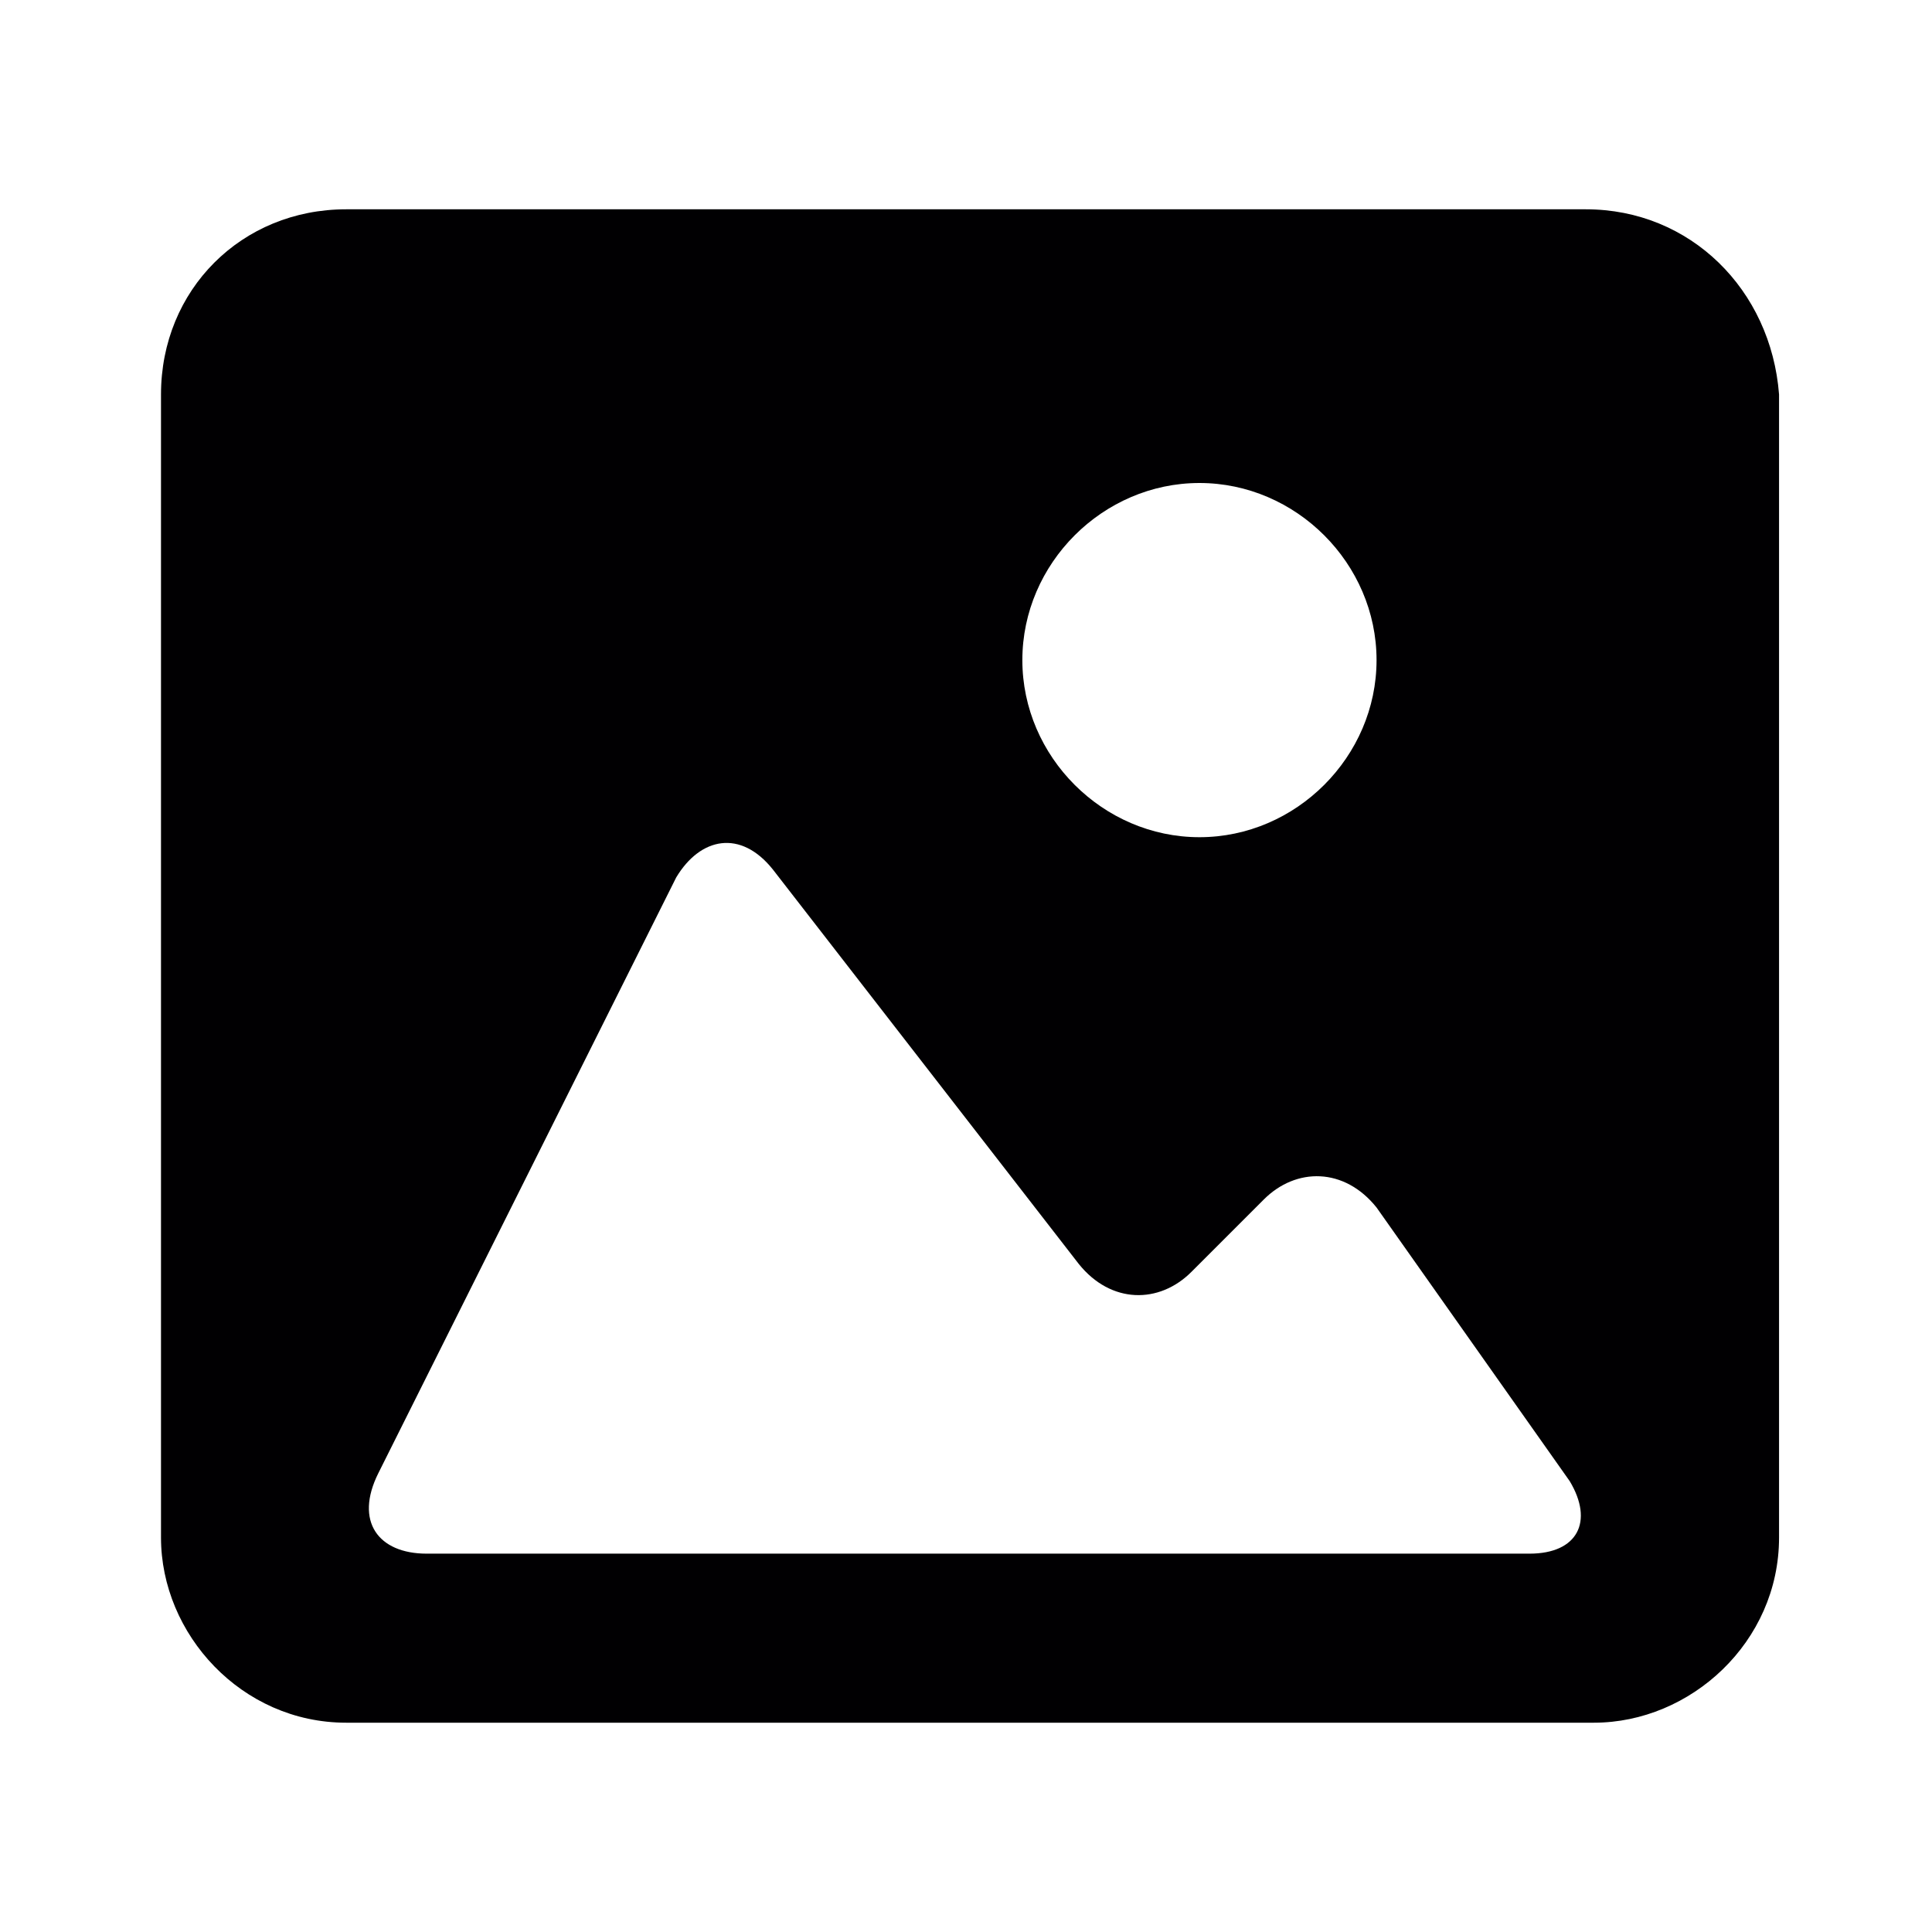
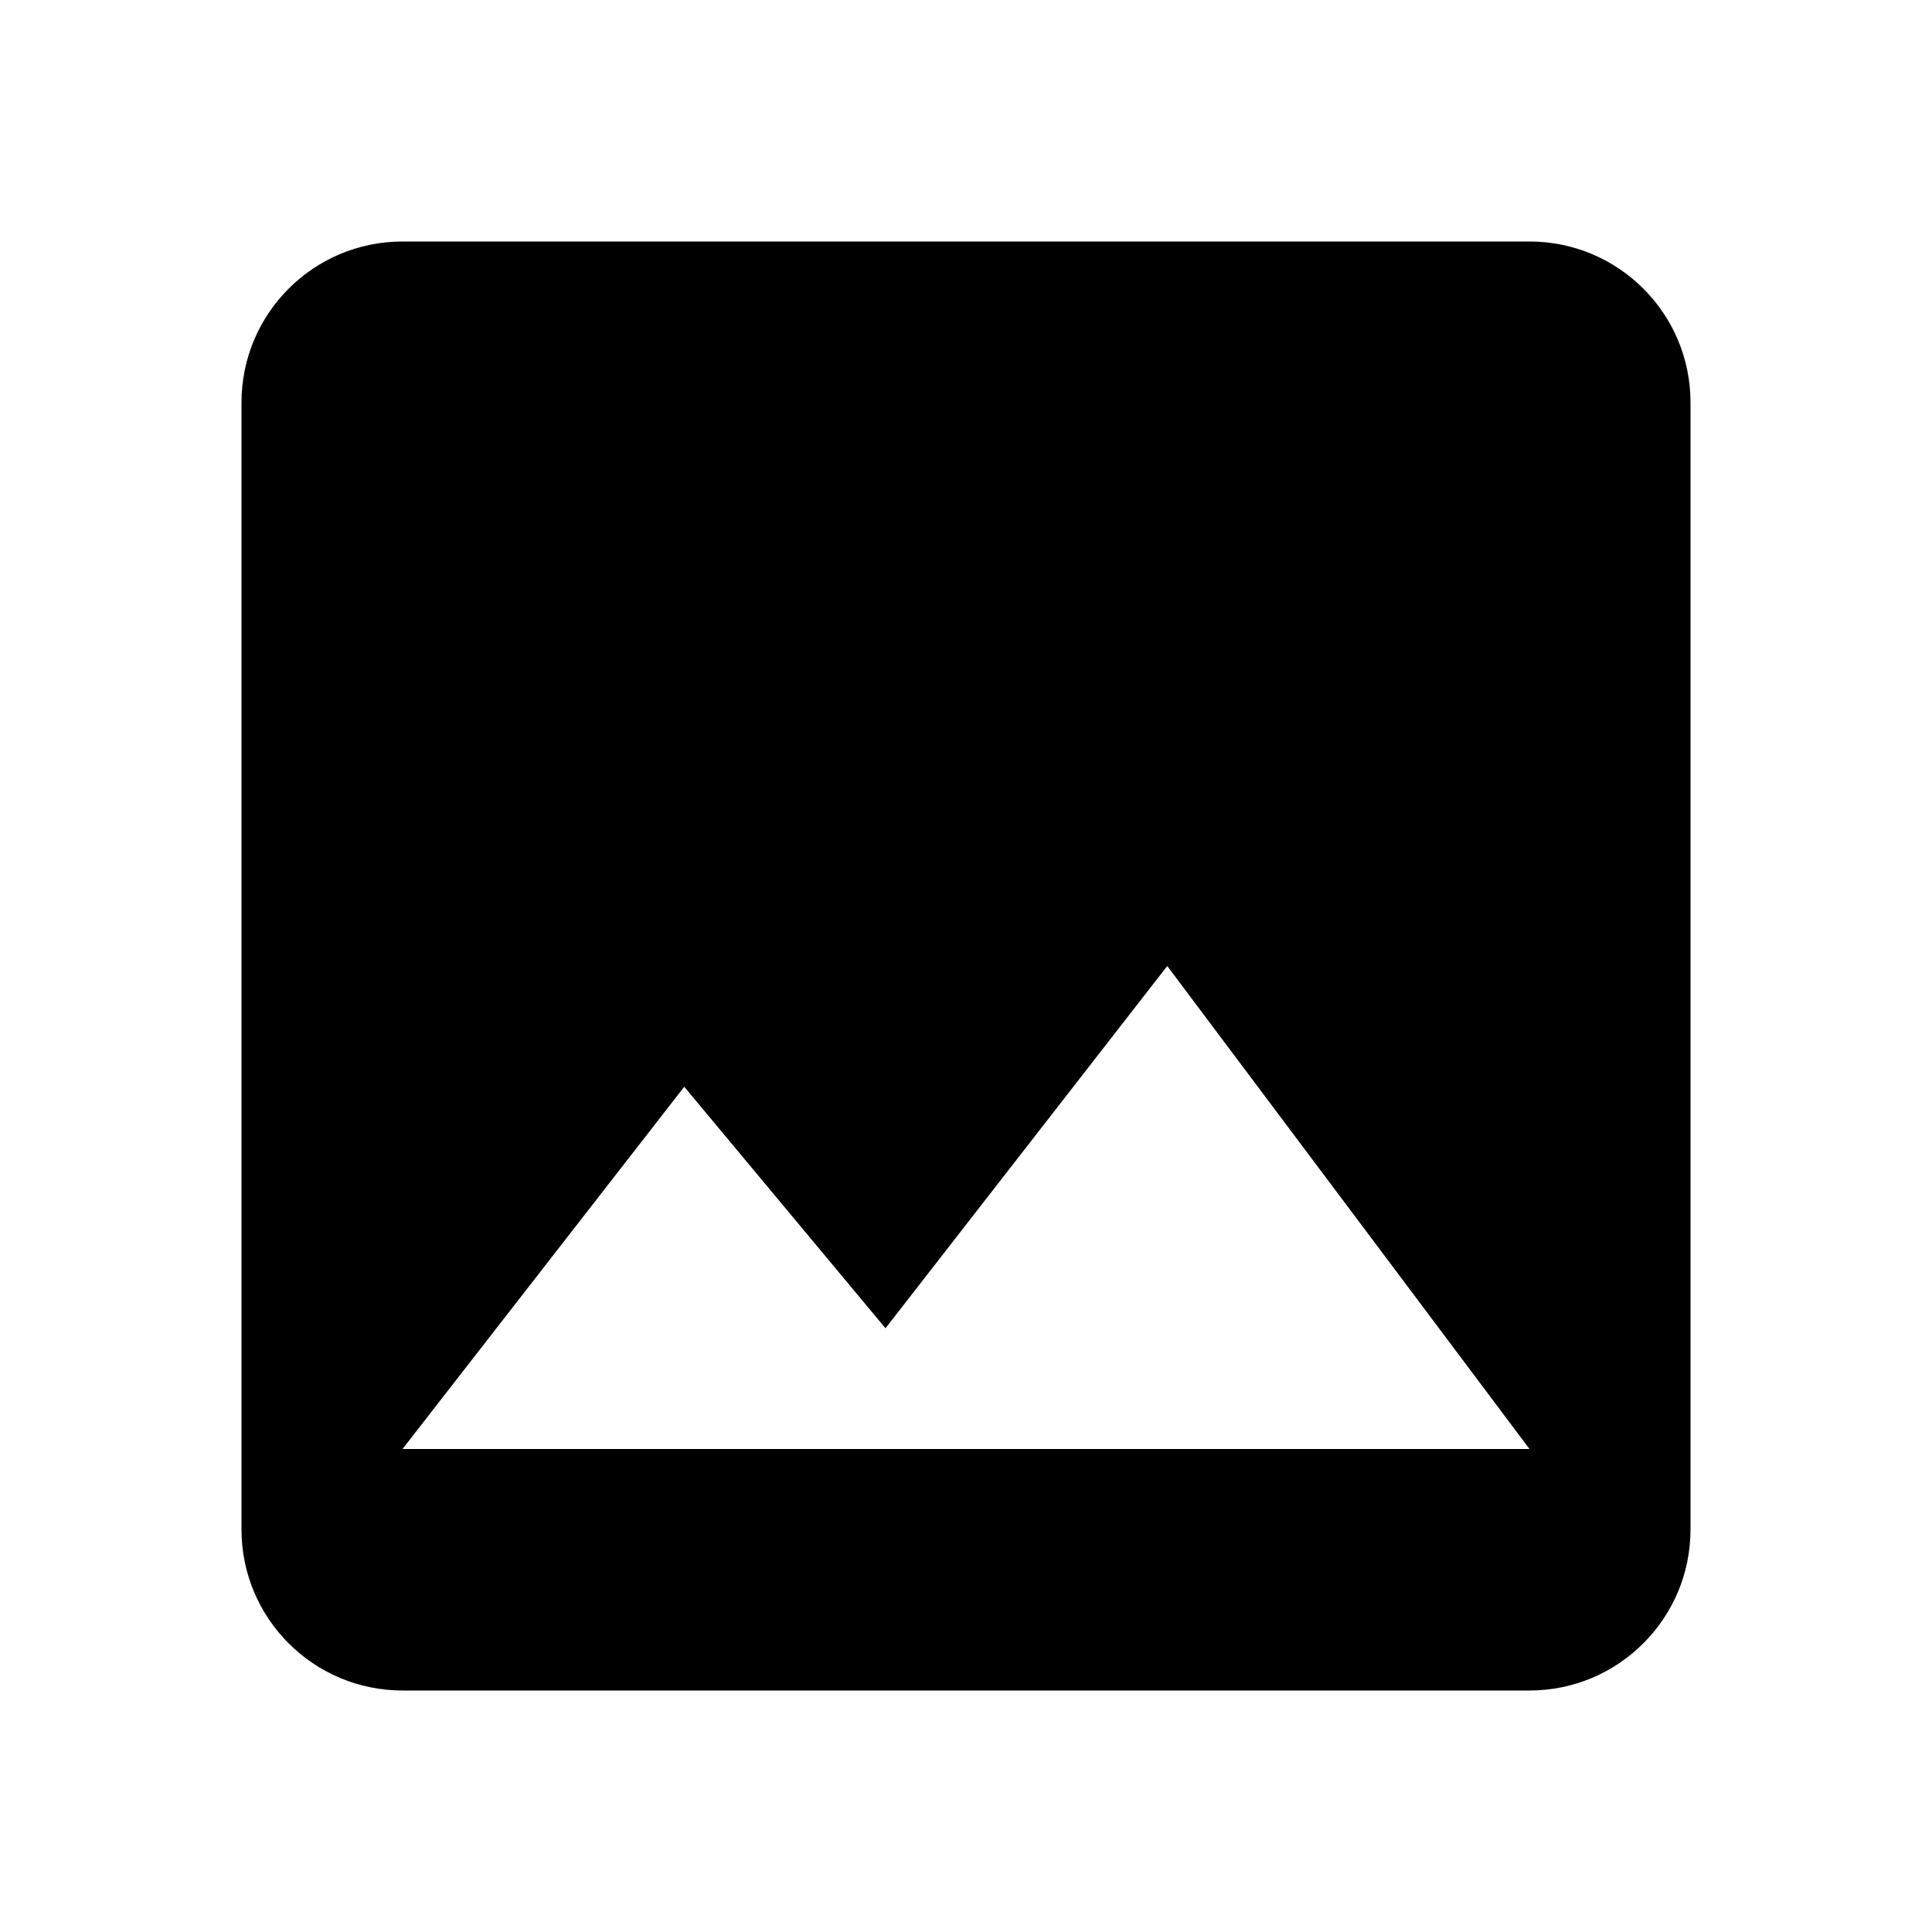
- <svg xmlns="http://www.w3.org/2000/svg" version="1.1" id="katman_1" x="0px" y="0px" viewBox="0 0 24 24" style="enable-background:new 0 0 24 24;" xml:space="preserve">
-   <style type="text/css">
- 	.st0{fill:#010002;}
- </style>
-   <g>
-     <path class="st0" d="M19.7,2.6H4.3C3,2.6,2,3.6,2,4.9v14.2c0,1.2,1,2.3,2.3,2.3h15.5c1.2,0,2.3-1,2.3-2.3V4.9   C22,3.6,21,2.6,19.7,2.6z M14.9,6c1.2,0,2.2,1,2.2,2.2s-1,2.2-2.2,2.2c-1.2,0-2.2-1-2.2-2.2S13.7,6,14.9,6z M19,19.3h-7H5.3   c-0.6,0-0.9-0.4-0.6-1l3.7-7.4c0.3-0.5,0.8-0.6,1.2-0.1l3.8,4.9c0.4,0.5,1,0.5,1.4,0.1l0.9-0.9c0.4-0.4,1-0.4,1.4,0.1l2.4,3.4   C19.8,18.9,19.6,19.3,19,19.3z" />
-   </g>
+ <svg xmlns="http://www.w3.org/2000/svg" version="1.1" width="24" height="24" viewBox="0 0 24 24">
+   <path d="M8.5,13.5L11,16.5L14.5,12L19,18H5M21,19V5C21,3.89 20.1,3 19,3H5A2,2 0 0,0 3,5V19A2,2 0 0,0 5,21H19A2,2 0 0,0 21,19Z" />
</svg>
